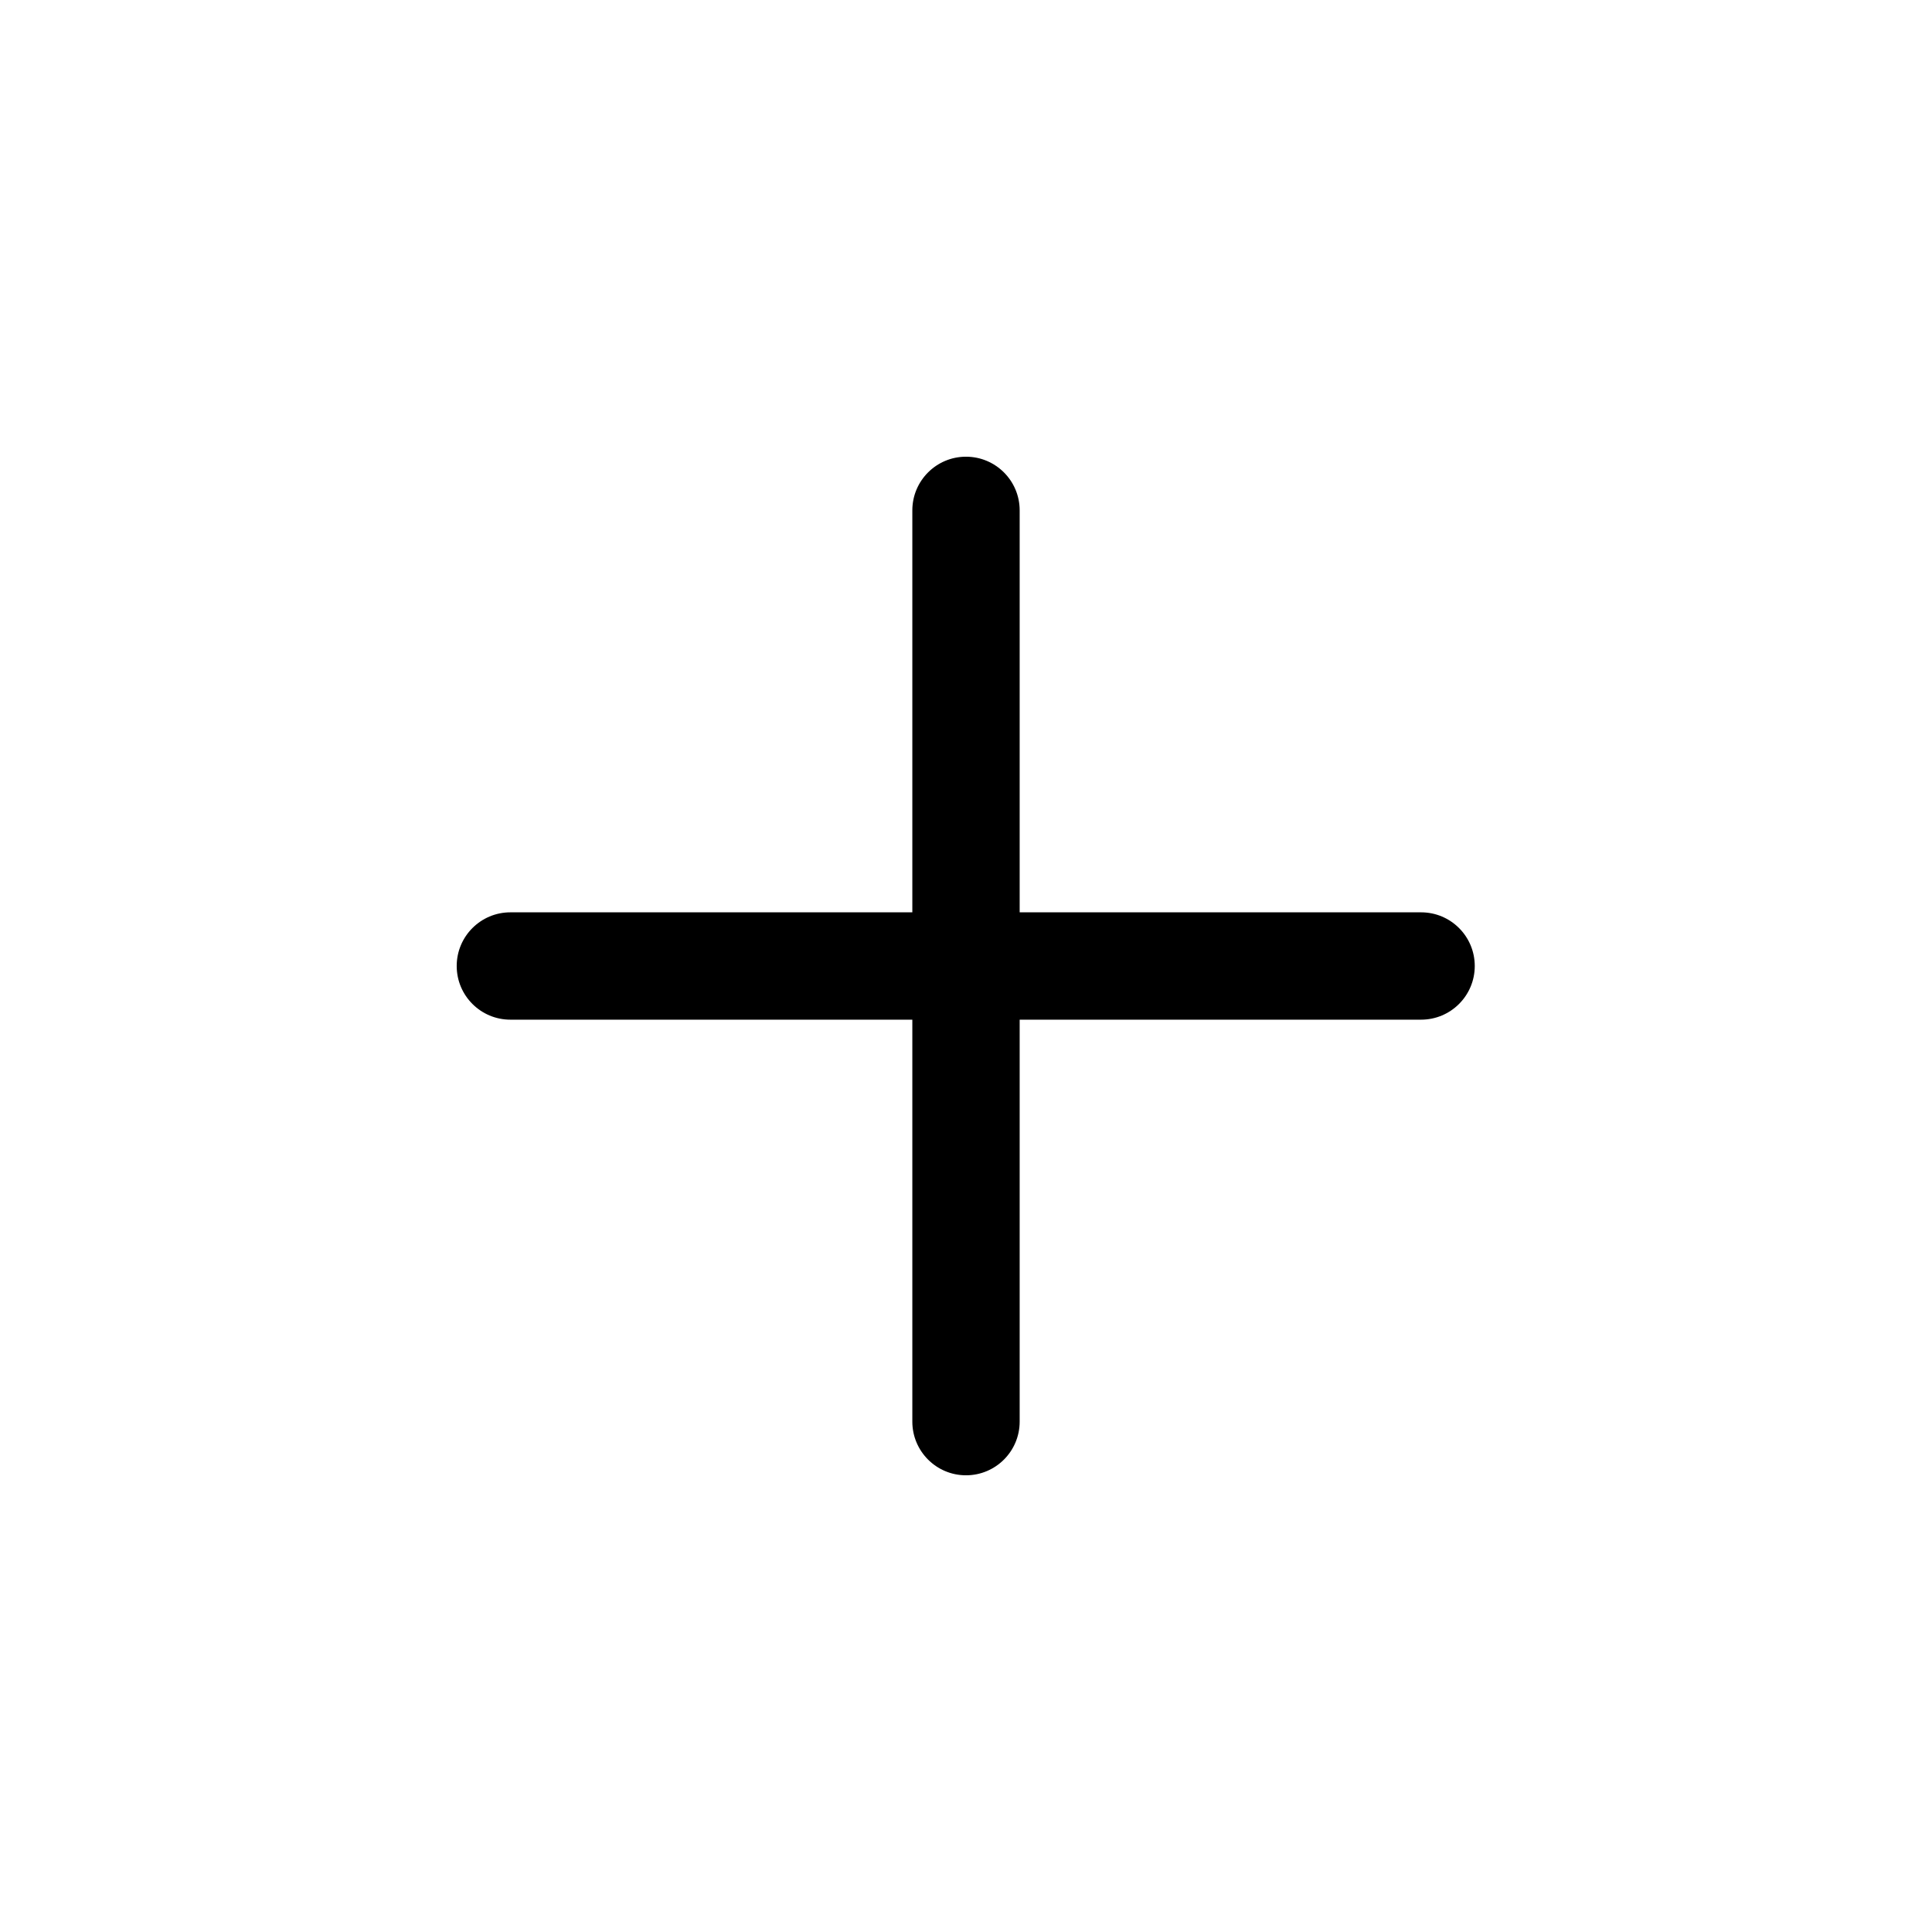
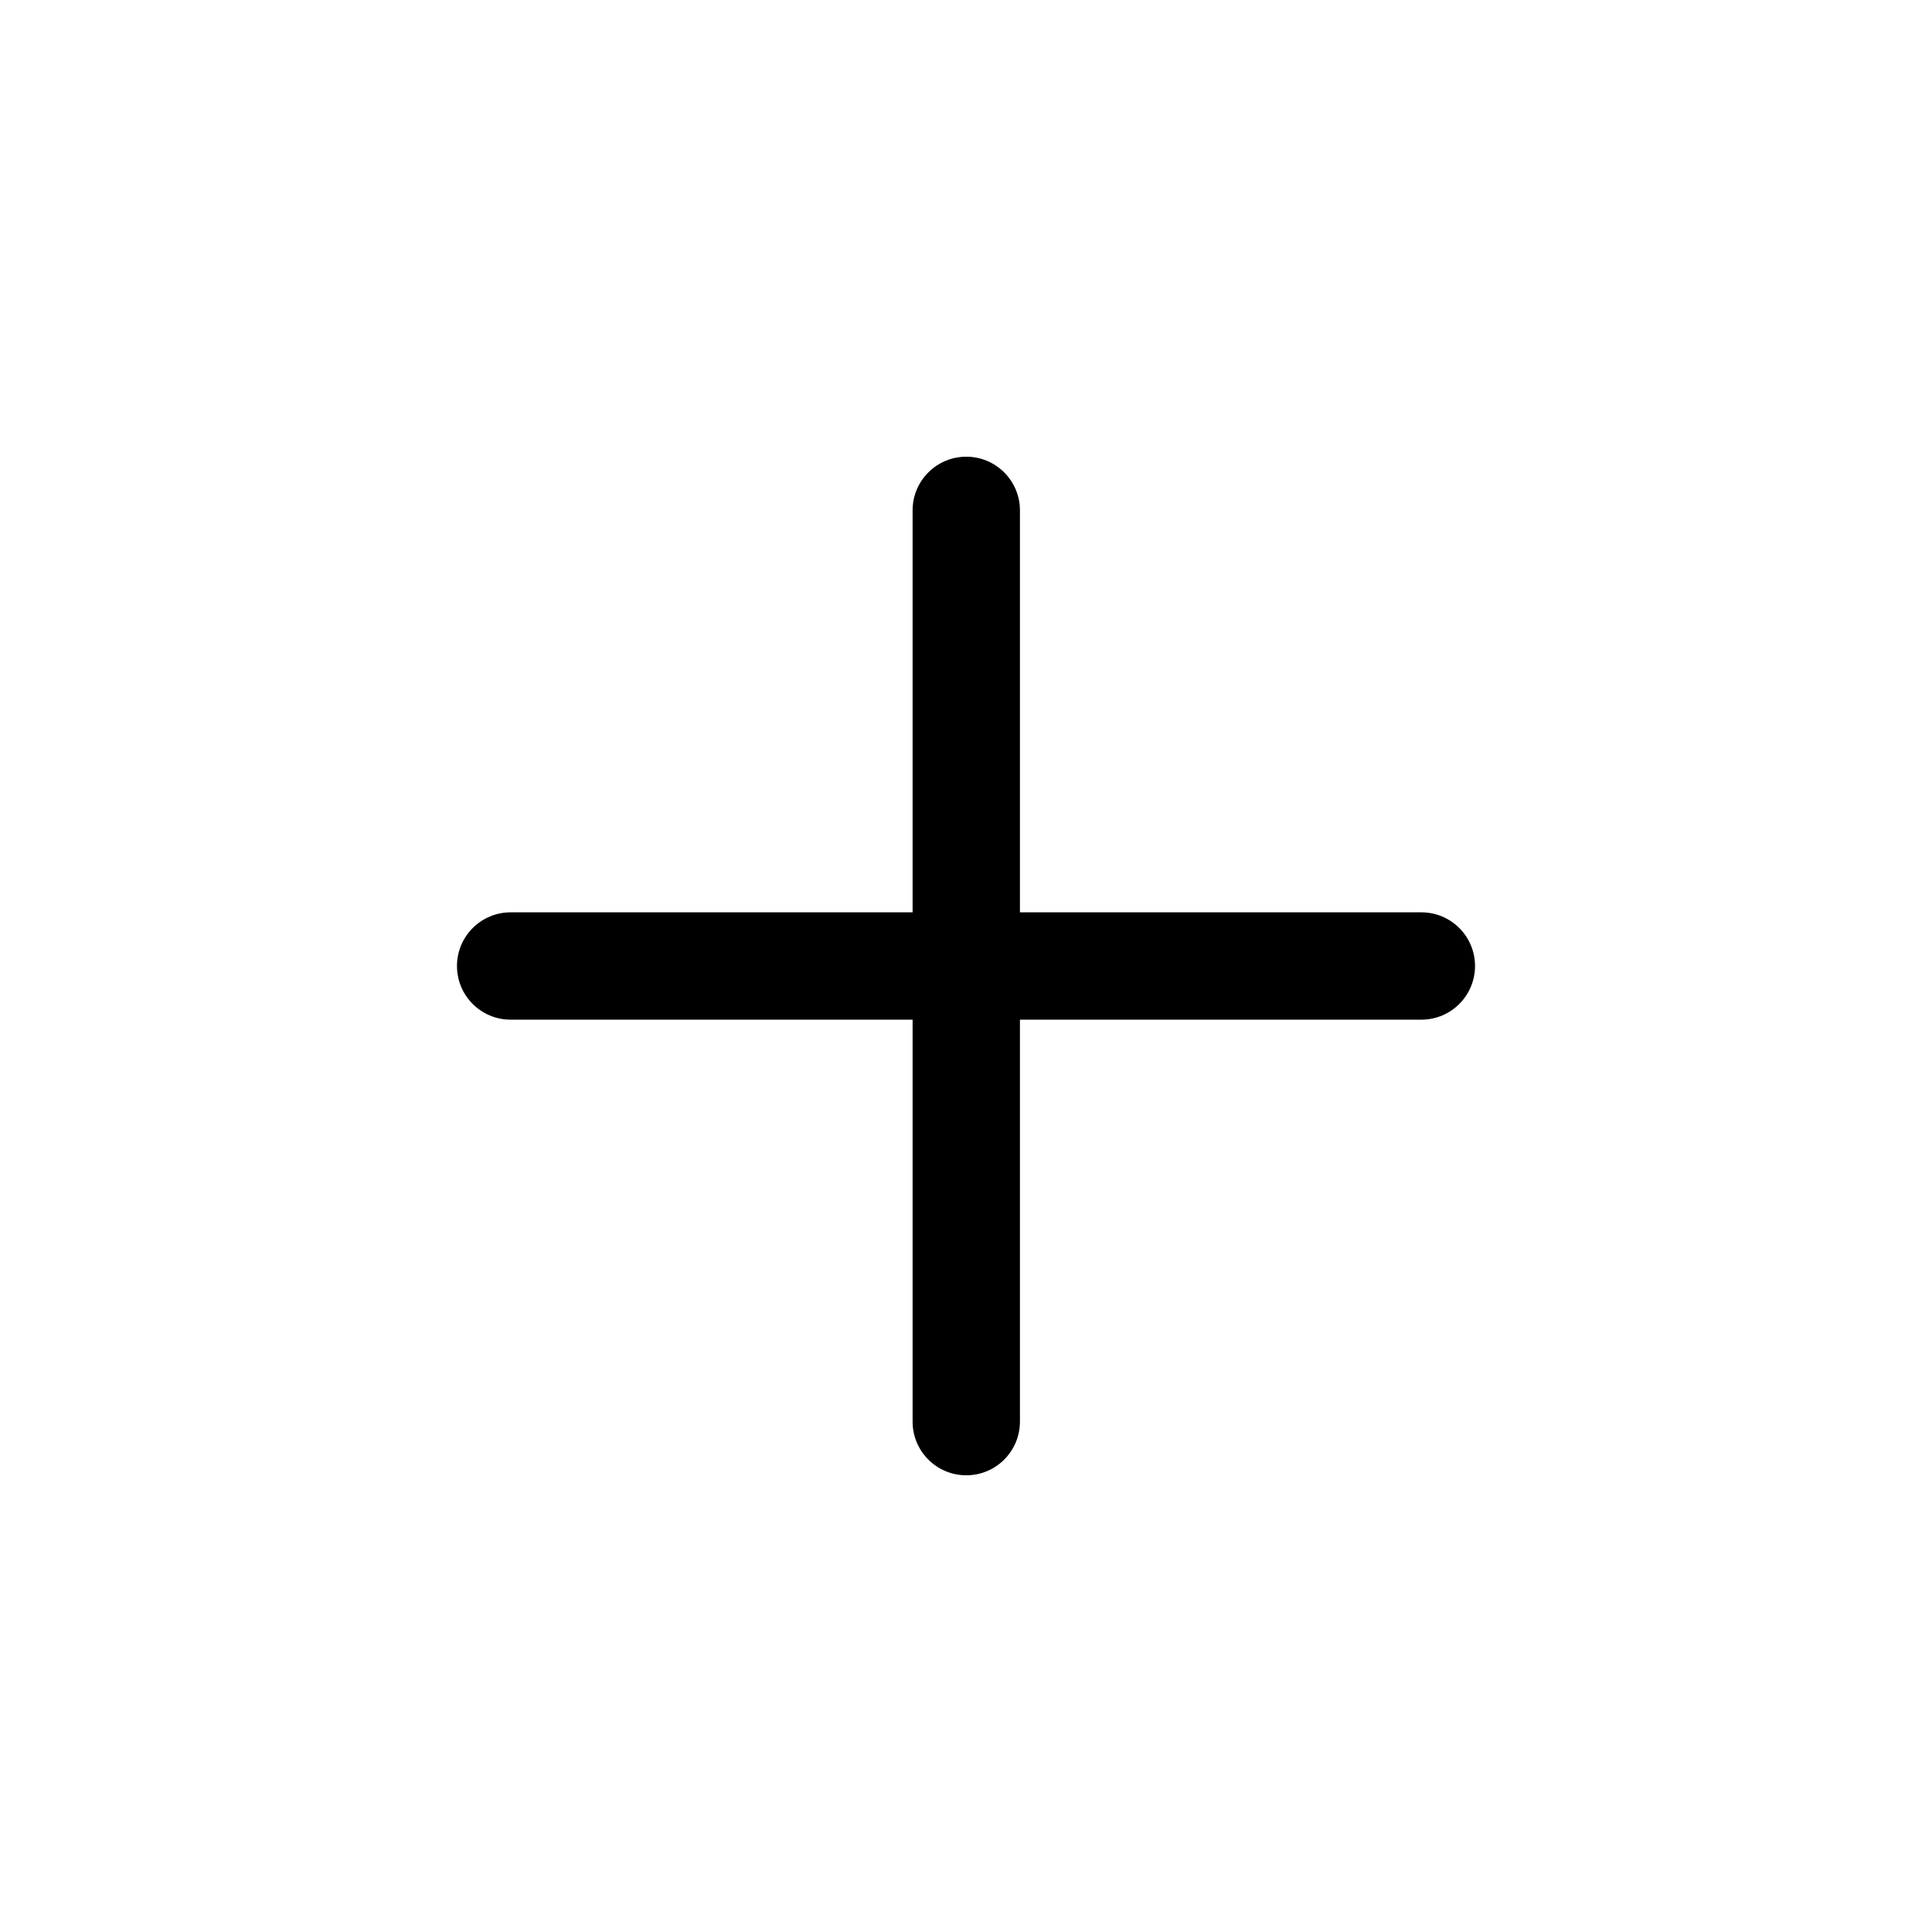
<svg xmlns="http://www.w3.org/2000/svg" version="1.1" width="1024" height="1024" viewBox="0 0 1024 1024">
  <g id="icomoon-ignore">
</g>
-   <path d="M540.444 540.444h212.764c15.709 0 28.444-12.735 28.444-28.444s-12.735-28.444-28.444-28.444v0h-212.764v-213.049c0-15.709-12.735-28.444-28.444-28.444s-28.444 12.735-28.444 28.444v0 213.049h-213.049c-15.709 0-28.444 12.735-28.444 28.444s12.735 28.444 28.444 28.444v0h213.049v213.049c0 15.709 12.735 28.444 28.444 28.444s28.444-12.735 28.444-28.444v0z" />
+   <path d="M540.587 540.444h212.764c15.709 0 28.444-12.735 28.444-28.444s-12.735-28.444-28.444-28.444v0h-212.764v-213.049c0-15.709-12.735-28.444-28.444-28.444s-28.444 12.735-28.444 28.444v0 213.049h-213.049c-15.709 0-28.444 12.735-28.444 28.444s12.735 28.444 28.444 28.444v0h213.049v213.049c0 15.709 12.735 28.444 28.444 28.444s28.444-12.735 28.444-28.444v0z" />
</svg>
